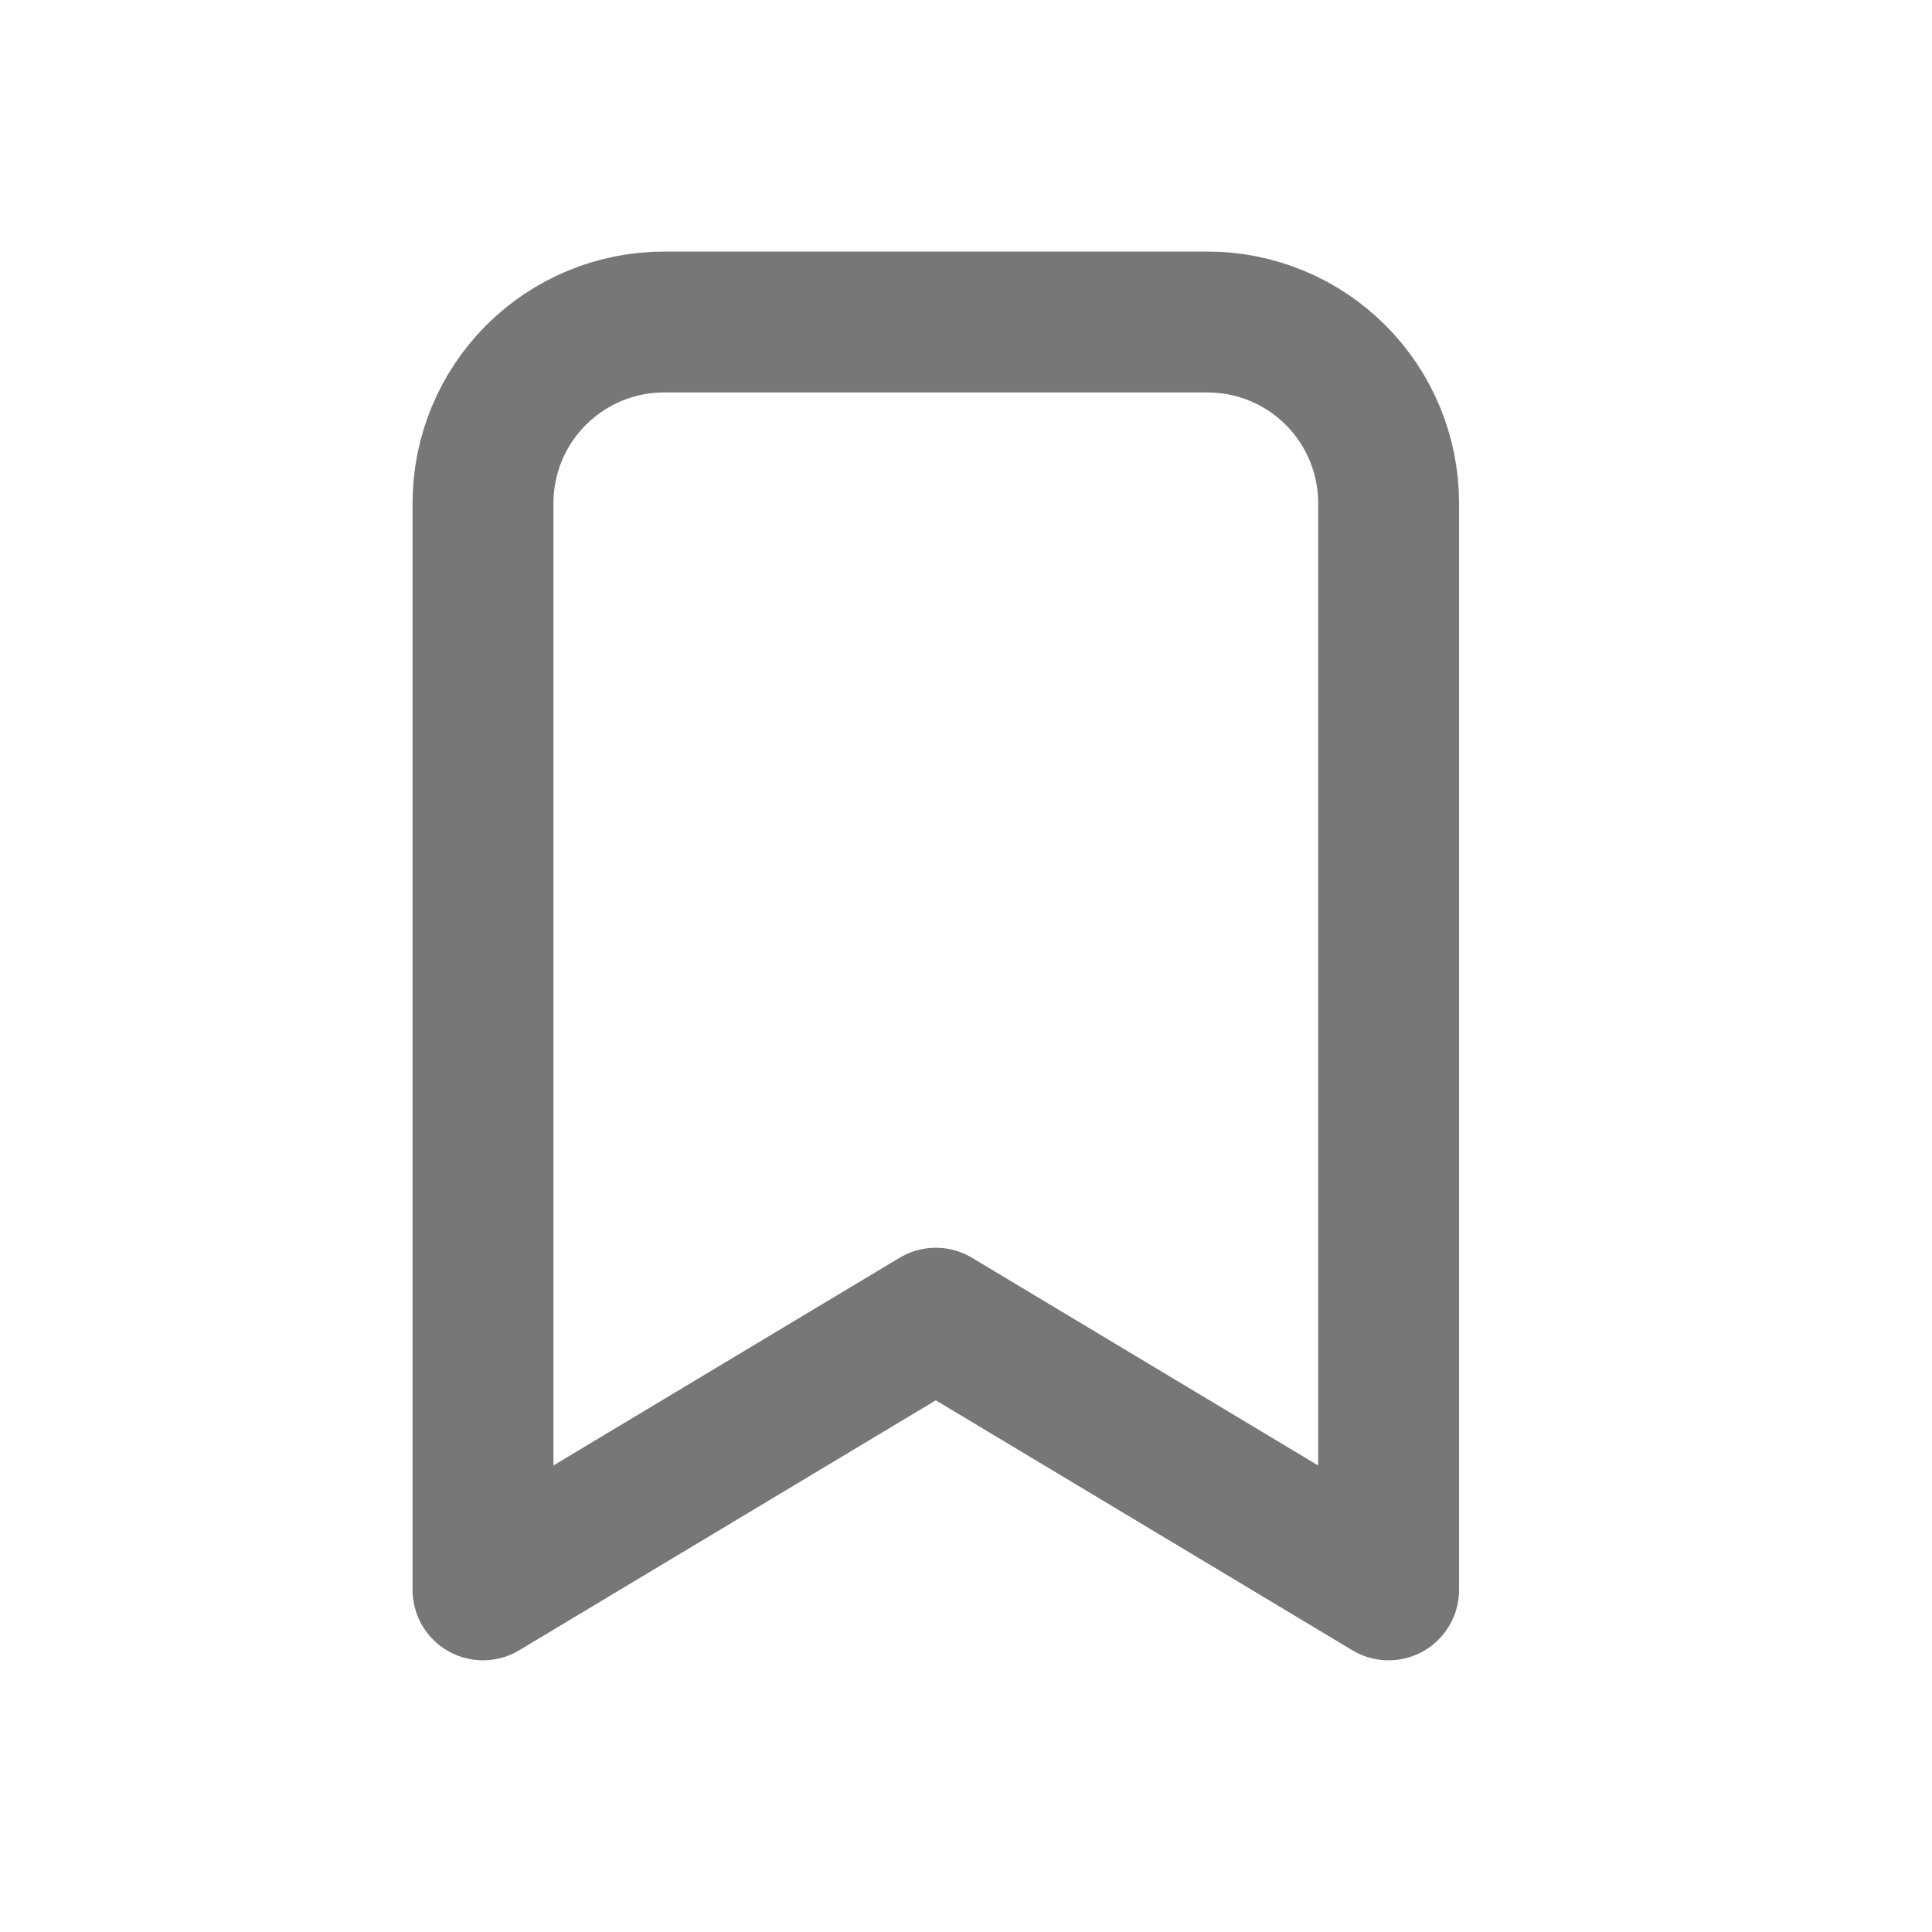
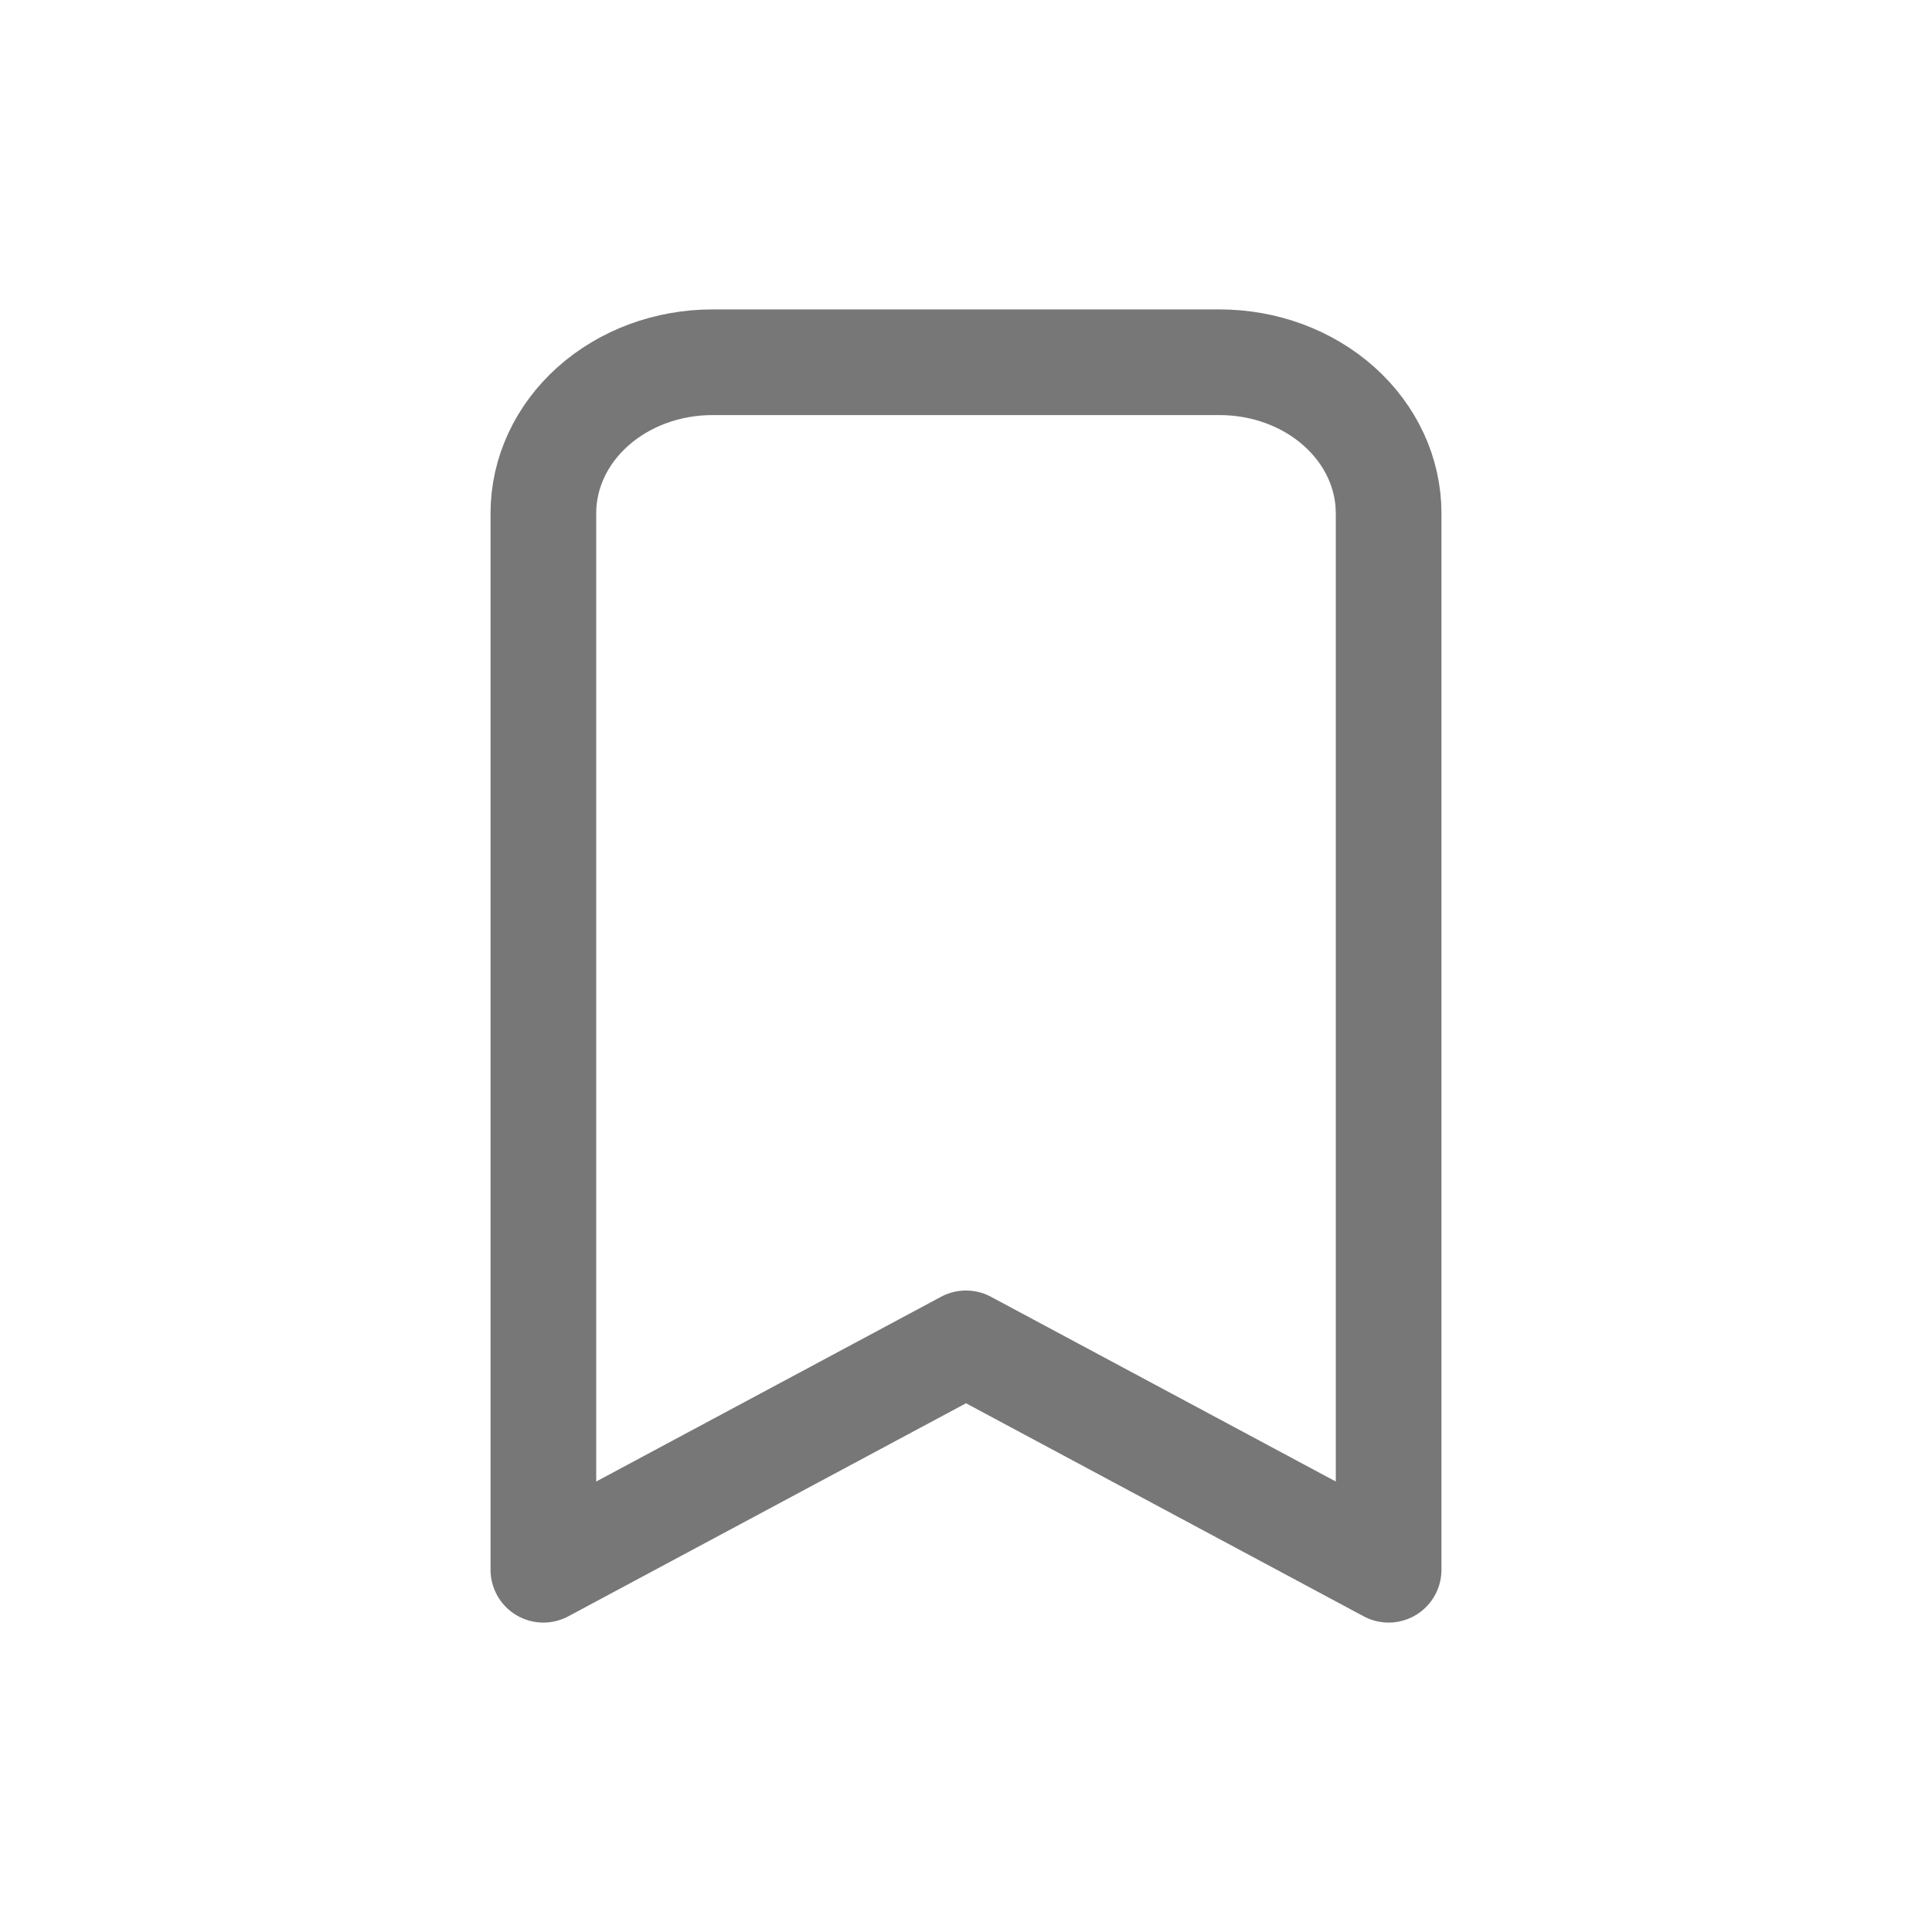
- <svg xmlns="http://www.w3.org/2000/svg" width="24" height="24" viewBox="0 0 24 24" fill="none">
-   <g id="Group 3504">
-     <path id="Vector" d="M15 4C15.597 4 16.169 4.237 16.591 4.659C17.013 5.081 17.25 5.653 17.25 6.25V19.75L11.625 16.375L6 19.75V6.25C6 5.653 6.237 5.081 6.659 4.659C7.081 4.237 7.653 4 8.25 4H15Z" stroke="#777777" stroke-width="1.75" stroke-linecap="round" stroke-linejoin="round" />
-   </g>
+ <svg xmlns="http://www.w3.org/2000/svg" width="32" height="32" viewBox="0 0 32 32" fill="none">
+   <path d="M11.8 6H20.2C20.943 6 21.655 6.263 22.18 6.732C22.705 7.201 23 7.837 23 8.5V26L16 22.25L9 26V8.5C9 7.837 9.295 7.201 9.82 6.732C10.345 6.263 11.057 6 11.8 6Z" stroke="#777777" stroke-width="1.75" stroke-linecap="round" stroke-linejoin="round" />
</svg>
